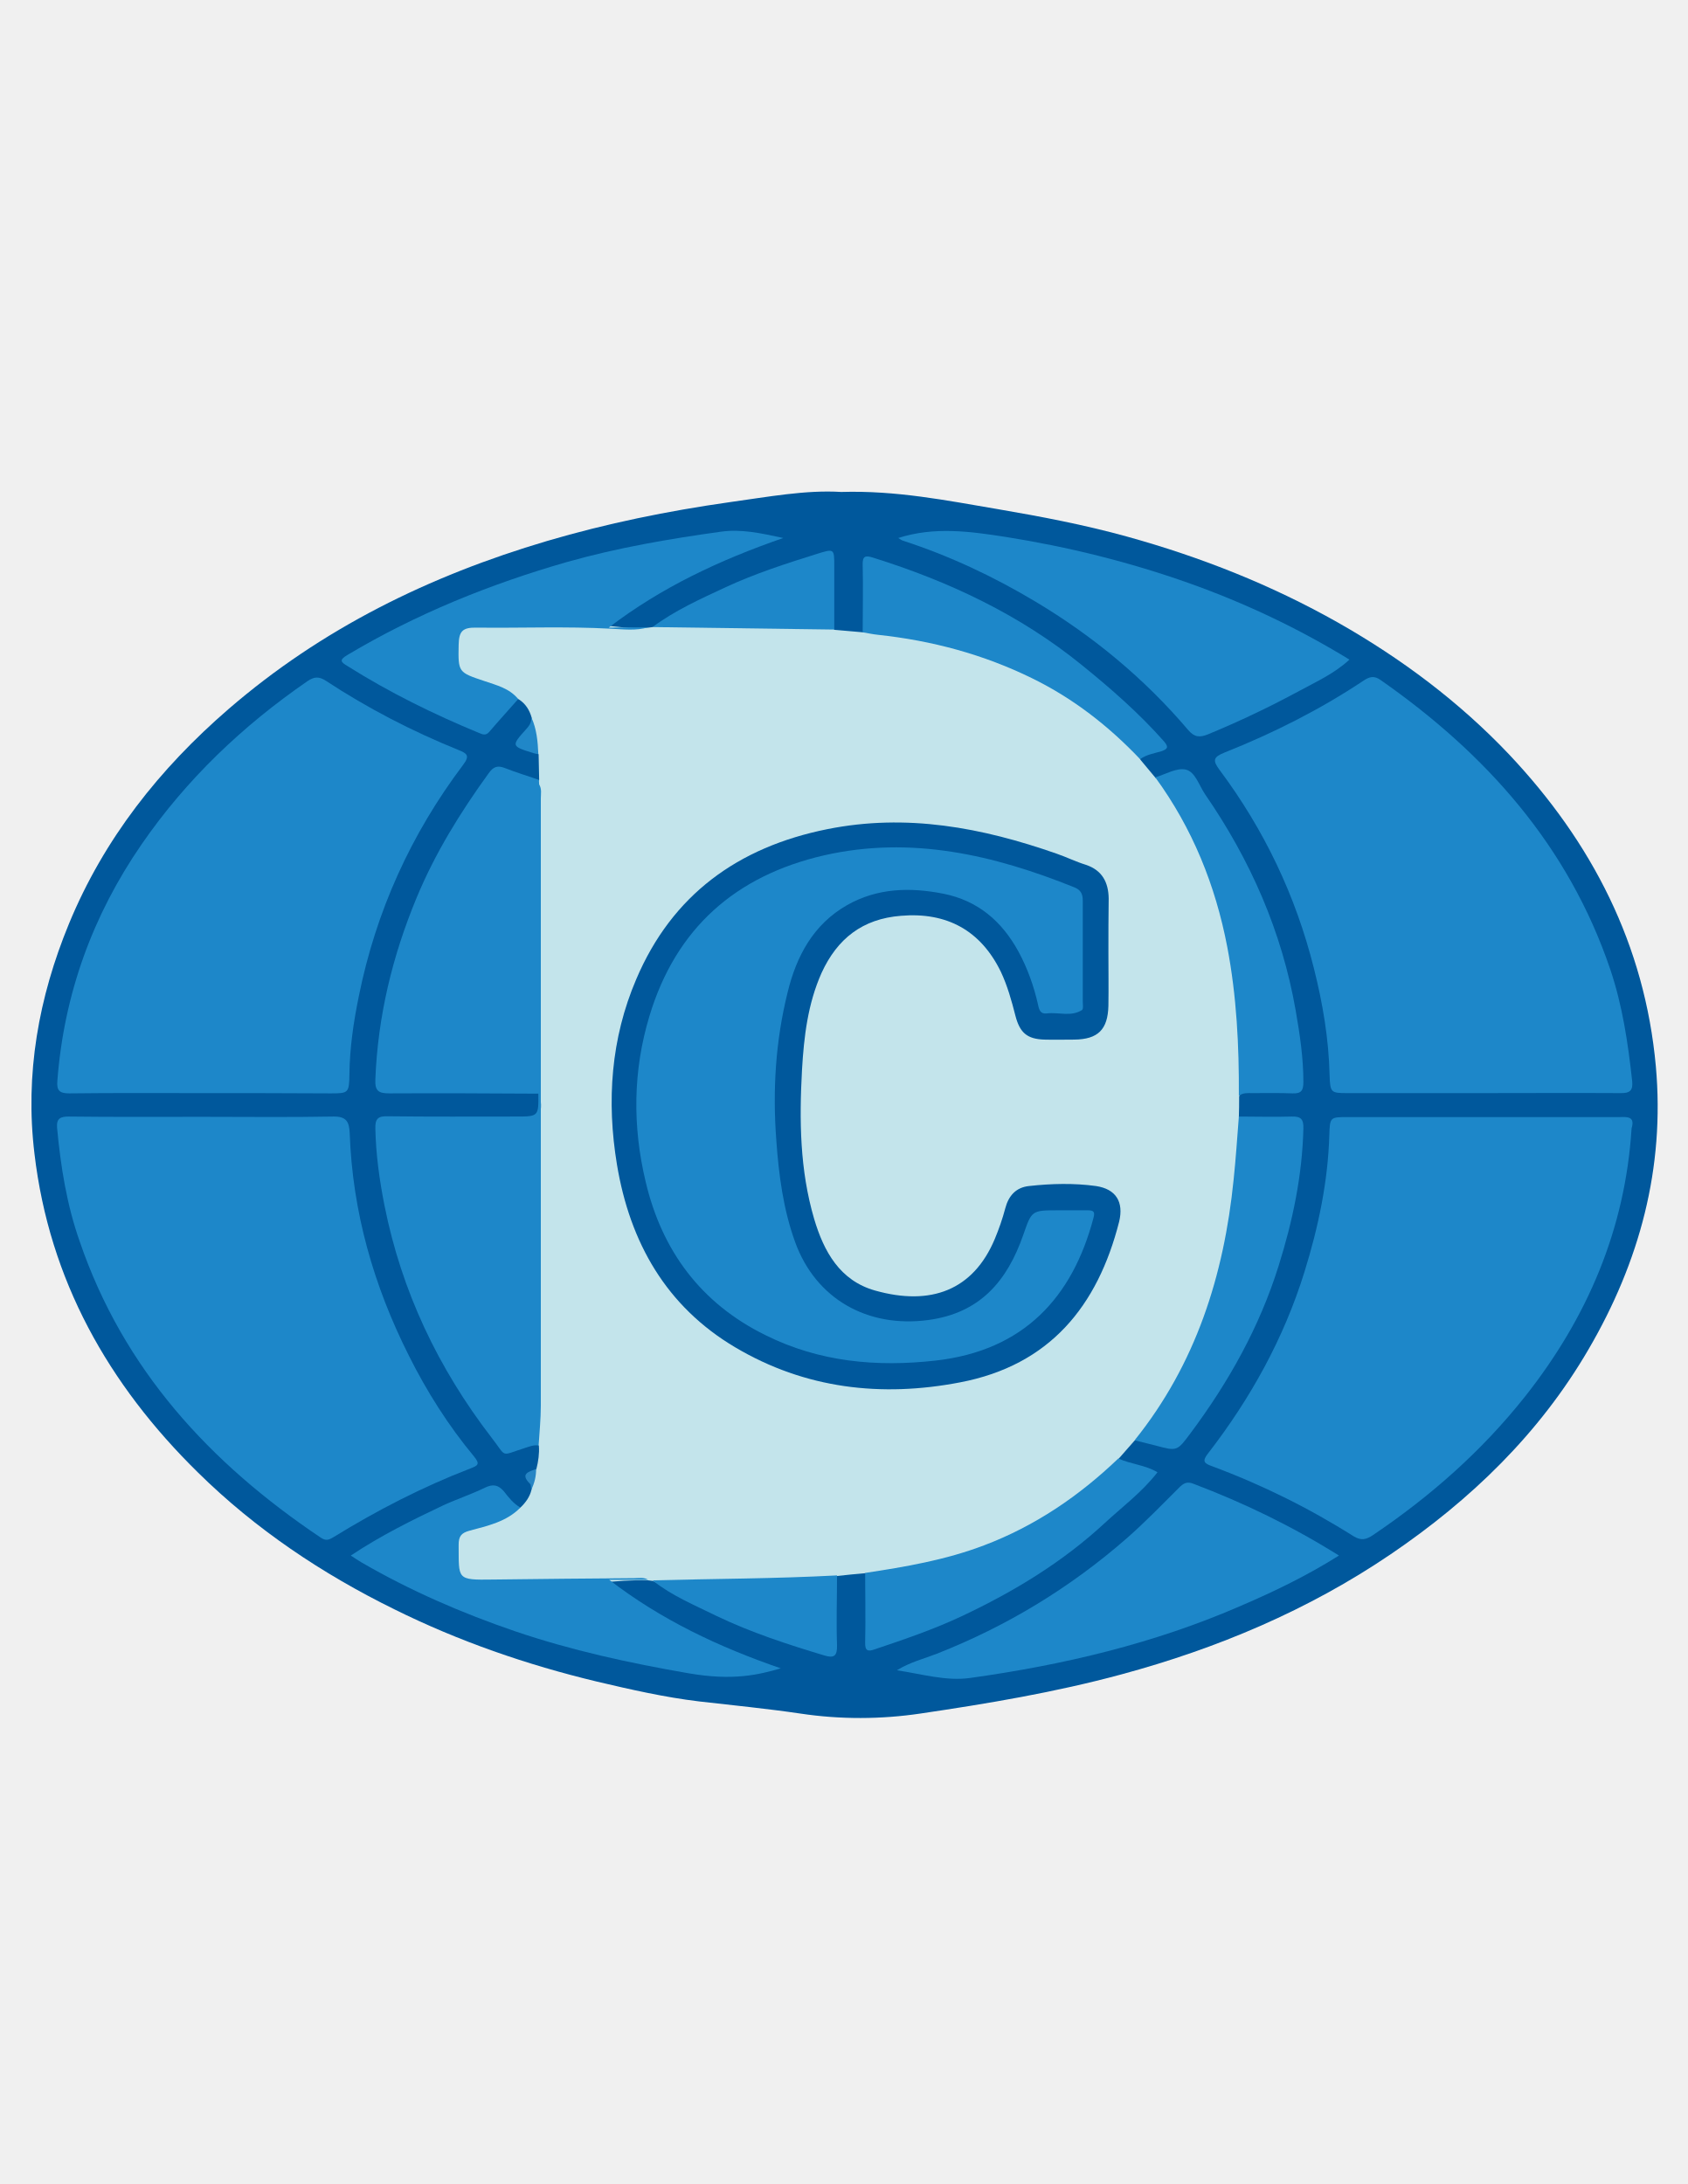
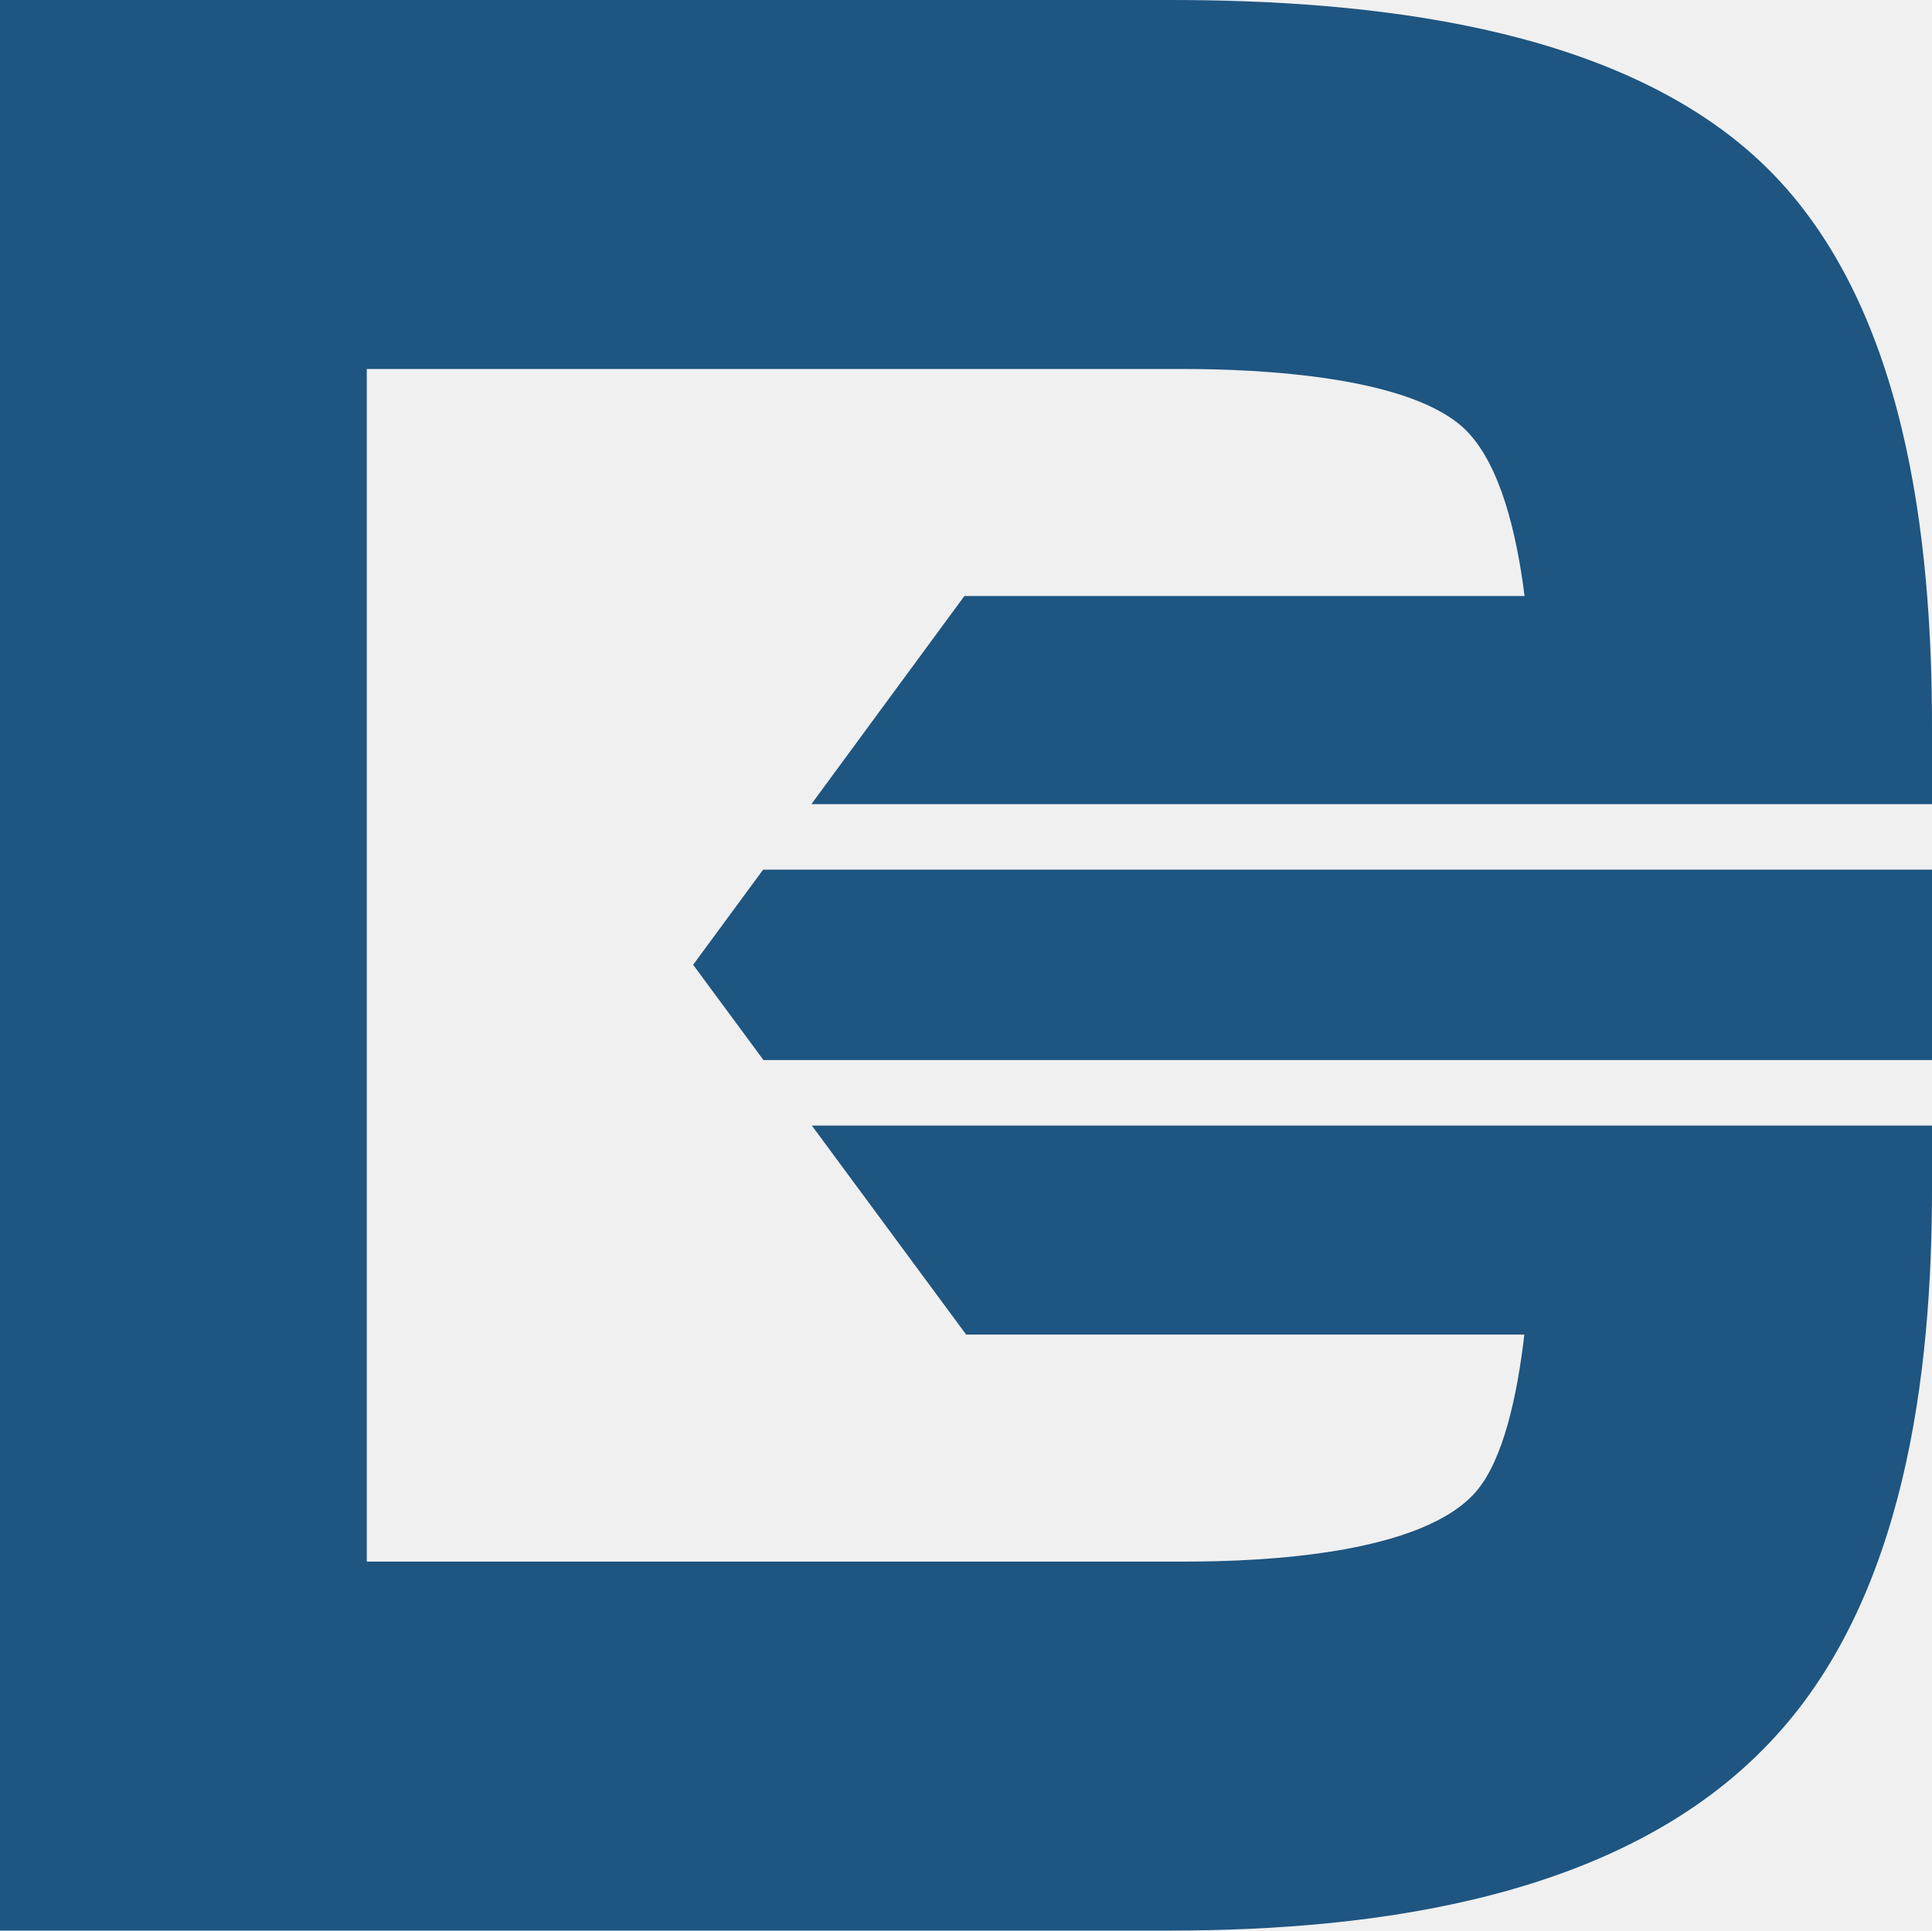
- <svg xmlns="http://www.w3.org/2000/svg" version="1.1" id="Layer_1" x="0px" y="0px" viewBox="0 0 612 792" enable-background="new 0 0 612 792" xml:space="preserve">
-   <g display="none">
-     <path display="inline" fill="#00589C" d="M603.4,399.3c0,0.6,0,1.3,0,1.9c-0.8,2.5-0.8,5,0,7.5c0,1.3,0,2.5,0,3.8   c-1.4,8-0.8,16.1-2.4,24.1c-5.3,25.7-16.5,48.7-31.7,69.8c-17,23.6-38.2,42.8-62.2,59c-18.1,12.3-37.6,22.2-58,30.3   c-24.1,9.6-48.9,16-74.3,20.9c-16.7,3.2-33.5,5.9-50.6,5.6c-0.8,0-1.6-0.1-2.2,0.5c-2.8,0-5.6,0-8.4,0c-3.1-0.8-6.3-0.8-9.4,0   c-0.3,0-0.6,0-0.9,0c-9-1-18-1.2-26.9-1.8c-20.8-1.4-41.1-5.4-61.3-10.3c-17.7-4.3-34.9-9.9-51.6-16.9   c-14.7-6.1-28.9-13.2-42.4-21.8c-11.4-7.2-22.4-14.7-32.8-23.3c-21.2-17.6-38.9-38.2-52.7-62.2c-9-15.8-15.2-32.5-18.9-50.2   c-1.6-7.4-0.9-15.2-2.3-22.7c0-0.6,0-1.3,0-1.9c1-2.2,0.2-4.4,0.5-6.6c-0.2-2.5,0.5-5-0.5-7.4c0-2.8,0-5.6,0-8.4   c1.3-7.8,0.7-15.8,2.3-23.6c4.1-19.9,11.6-38.5,22.1-55.9C50,291.2,63.7,275,79.4,260.6c11.2-10.2,23.2-19.3,36-27.6   c21.5-14,44.4-24.7,68.6-33c20.2-7,40.9-12.4,62.1-16.1c18.3-3.1,36.6-5.8,55.3-5.6c5.1,0,10.1,0,15.1,0   c22.9-0.3,45.3,3.6,67.6,8.1c24.1,4.9,47.6,11.8,70.3,21.2c14.1,5.9,28,12.4,41,20.5c21.5,13.4,41.5,28.9,58.5,47.8   c23.2,25.7,40.2,54.8,47.1,89.1c1.7,8.2,1.8,16.7,1.9,25.1C603.2,393.2,602.4,396.3,603.4,399.3z" />
-     <path display="inline" fill="#FFFFFF" d="M196.2,399.9c0-40.5-0.1-81,0.1-121.4c0-5-1.5-5.9-6-5.8c-8.4,0.4-16.9-0.1-25.3,0.2   c-3.4,0.1-4.3-1-4.1-4.2c0.2-5.8,0.2-11.6,0-17.3c-0.1-2.7,0.5-3.9,3.6-3.9c48.6,0.1,97.2-0.1,145.8,0.3c20.8,0.2,41.4,3.5,61,11.1   c37.6,14.5,62.6,41.2,74.2,79.5c12.4,41.1,12.5,82.7-0.3,123.7c-14.6,46.7-47.4,74.2-94.6,85.4c-16.5,3.9-33.3,5.1-50.2,5   c-44.7,0-89.4-0.1-134.1,0.1c-4.2,0-5.8-0.9-5.5-5.3c0.4-5.4,0.2-10.9,0-16.4c-0.1-2.8,0.8-3.8,3.7-3.8c8.9,0.2,17.8-0.1,26.7,0.1   c3.8,0.1,5-0.9,4.9-4.9C196.1,481.5,196.2,440.7,196.2,399.9z" />
-     <path display="inline" fill="#1D87C9" d="M539.6,405c16.4,0,32.8,0.1,49.2-0.1c4.2-0.1,5.4,1.2,5,5.4   c-4.4,52.3-29.9,93.1-68.6,126.8c-8,7-16.6,13.3-25.3,19.3c-2.3,1.6-4.1,1.9-6.7,0.3c-16.2-10.2-33.2-18.7-51.1-25.4   c-4.4-1.6-2.7-3.3-0.9-5.6c17.6-23,30.4-48.3,37.5-76.5c3.1-12.5,5.2-25.1,5.8-37.9c0.3-6.4,0.4-6.4,6.9-6.4   C507.4,405,523.5,405,539.6,405z" />
-     <path display="inline" fill="#1D87C9" d="M539.5,396.3c-15.8,0-31.6,0-47.3,0c-7.3,0-7.3,0-7.7-7.5c-1.4-28-8.8-54.5-21.3-79.5   c-5.2-10.5-11.2-20.6-18.4-29.9c-2.8-3.6-2.1-4.8,2-6.4c17.5-6.9,34.2-15.4,49.9-25.7c2.1-1.4,3.9-2.2,6.3-0.5   c38.9,27.1,69.1,61.1,84,107.1c3.9,12.3,5.8,24.9,7,37.7c0.3,3.4-0.6,4.8-4.3,4.7C572.9,396.2,556.2,396.3,539.5,396.3z" />
-     <path display="inline" fill="#1D87C9" d="M76.8,405c15.6,0,31.2,0.1,46.9-0.1c4.3-0.1,5.8,1.3,6,5.5c1.7,37.6,13.7,71.8,34.4,103.1   c1.6,2.4,2.4,3.7-1.6,4.3c-8,1.3-11.4,4.5-10.7,12.6c0.8,9-2.6,13.6-10.6,16.8c-6,2.4-11.5,6.3-17.1,9.7c-2,1.2-3.5,1.2-5.5-0.1   c-38.6-26-69.2-58.7-85.4-103.2c-5.2-14.3-7.9-29.2-9.3-44.3c-0.3-3.8,1.4-4.4,4.6-4.4C44.6,405.1,60.7,405,76.8,405z" />
-     <path display="inline" fill="#1D87C9" d="M166.5,282.5c-4.3,7.2-8.5,14-12.3,20.9c-14.6,26.4-22.8,54.7-24.5,84.8   c-0.5,8-0.4,8-8.2,8c-30.8,0-61.6,0-92.4,0c-3.5,0-5.5-0.3-5.2-4.8c2.3-30.1,12-57.7,28.7-82.8c16.4-24.7,37.4-44.7,61.7-61.5   c2.4-1.6,4.2-1.9,6.7-0.2c8.5,5.8,17.6,10.8,26.8,15.4c2,1,3.5,2.1,3.7,4.8C152.5,280.1,153.3,280.8,166.5,282.5z" />
-     <path display="inline" fill="#1D87C9" d="M328,195.5c11.2-2.9,21.4-3,31.8-1.5c41,5.8,80.2,17.4,116.8,36.9   c4.1,2.2,8.1,4.7,12.2,6.9c2.1,1.2,3.1,2.1,0.4,3.8c-16,10.1-32.9,18.4-50.5,25.5c-2.5,1-3.7-0.2-5.2-1.8   c-19.9-23.1-43.7-41.4-70.9-55.2c-9.6-4.9-19.5-9.2-29.7-12.7C331.6,196.9,330.2,196.3,328,195.5z" />
-     <path display="inline" fill="#1D87C9" d="M487.6,564c-8.6,5.5-17.3,9.9-26.2,14c-34,15.9-69.9,25.1-106.9,30.1   c-8.5,1.1-17-1.3-25.5-2.6c0.1-1.7,1.4-1.6,2.3-1.9c25.1-8.8,48.4-21,69.4-37.4c10.4-8.1,20-17,28.9-26.6c1.8-2,3.5-2.7,6.1-1.6   c17.2,6.7,33.8,14.6,49.6,24.3C486,562.6,486.6,563.2,487.6,564z" />
-     <path display="inline" fill="#1D87C9" d="M186.9,338.9c0,17.3-0.1,34.7,0.1,52c0,4-1.2,5.5-5.3,5.4c-12.5-0.2-25-0.2-37.5,0   c-4.3,0.1-5.3-1.4-5.1-5.5c1.5-32,10.6-61.6,27-89.1c3.5-5.9,7.5-11.5,11.1-17.3c2.1-3.3,5.1-2.7,7.9-2.2c2.9,0.5,1.8,3.3,1.8,5.1   C187,304.6,186.9,321.8,186.9,338.9z" />
-     <path display="inline" fill="#1D87C9" d="M186.9,461.7c0,16.5,0,33.1-0.1,49.6c0,2.1,1.3,5.2-1.8,6c-3.3,0.8-6.5,0.7-9-2.9   c-14.2-20.6-25.2-42.6-31.2-67c-3.1-12.4-5.2-25-5.7-37.8c-0.1-3.5,1.1-4.6,4.5-4.6c13,0.1,25.9,0.2,38.9,0c3.6,0,4.5,1.4,4.4,4.7   C186.9,427,186.9,444.4,186.9,461.7z" />
-     <path display="inline" fill="#1D87C9" d="M285.2,605.1c-12.9,3.8-25.7,2.7-38.6,0.4c-35.5-6.2-69.5-16.7-101.5-33.2   c-4.8-2.5-9.5-5.2-15.1-8.3c6.8-4.6,13.2-8.2,19.8-11.4c1.6-0.8,2.2,0.3,2.6,1.7c1.5,5.7,5.8,7.3,11.1,7.3c13.3,0,26.5,0,39.8,0   c2.8,0,5.1,0.6,7.3,2.4c21.5,17.3,45.4,30.2,71.4,39.3c0.9,0.3,1.8,0.6,2.6,1C284.9,604.4,285,604.8,285.2,605.1z" />
-     <path display="inline" fill="#1D87C9" d="M286,193.8c-12.5,4.7-22.1,9.7-28.8,13.5c-15.2,8.7-35.3,20.3-42.6,26.1   c-4.2,3.3-8.2,4.9-13.6,4.7c-11.5-0.4-23.1-0.1-34.7-0.1c-10.3,0-13.3,2.5-14.7,12.7c-0.5,3.5-2,2.9-4,1.8   c-6.1-3.5-12.1-7.1-18.3-10.5c-3.1-1.7-2.9-2.8,0.1-4.6c16.9-10,34.5-18.2,52.9-25c52.6-19.3,59.9-18.9,82.3-19.4   C273.6,192.9,281,193.4,286,193.8z" />
-     <path display="inline" fill="#1D87C9" d="M317.9,202c4.5,1.5,9.1,3,13.7,4.6c36,12.5,66.3,33.6,92.1,61.5c2.6,2.8,2.2,3.6-1.2,4.9   c-4.2,1.7-7.4,1.4-11-1.6c-21.7-18-47.4-26.6-74.9-30.6c-5.9-0.9-11.8-1.4-17.7-1.9c-2.7-0.2-3.4-1.5-3.4-3.9c0.1-10,0-20,0-30   C315.6,203.6,315.2,201.7,317.9,202z" />
-     <path display="inline" fill="#1D87C9" d="M316.5,580c0-3.9,0-7.8,0-11.7c0-6.9,0-7,6.8-7.5c11.6-0.8,22.9-3,34.1-5.7   c18.1-4.5,34.8-11.9,49.8-23c2.9-2.2,11.3-1.6,13.8,0.9c1.7,1.7-0.3,2.5-1.1,3.3c-9.7,9.9-20,19.3-31.2,27.6   c-20.6,15.3-43.6,26-68,33.7c-3.3,1-4.5,0.7-4.3-3.1C316.7,589.7,316.5,584.8,316.5,580z" />
-     <path display="inline" fill="#1D87C9" d="M222.6,561.9c2.7-0.1,4.1-0.2,5.4-0.2c24.2,0,48.4,0.1,72.6-0.1c4.3,0,5.7,1.2,5.6,5.5   c-0.3,9.4-0.1,18.7-0.1,28.1c0,5.9-0.1,6.1-5.7,4.5c-18.8-5.5-36.9-12.6-54-22.2C238.5,573,231,568,222.6,561.9z" />
-     <path display="inline" fill="#1D87C9" d="M223.7,238.1c9.5-7.6,18.8-12.9,28.2-18c15-8.1,31-14,47.3-18.9c5.9-1.8,6-1.6,6,4.4   c0,9.4,0,18.7,0,28.1c0,2.7-0.4,4.4-3.8,4.4C276,238,250.6,238.1,223.7,238.1z" />
-     <path display="inline" fill="#1D87C9" d="M474.9,412.7c-2.2,28-9.5,54.6-23.1,79.3c-5.9,10.7-12.3,21-19.9,30.6   c-2.6,3.3-8.9,3.8-11.8,0.9c-1.7-1.7,0.3-2.5,1.1-3.3c6.1-6.1,11.4-12.8,16.2-19.9c13.2-19.7,19.8-41.8,23.6-65   c1.4-8.5,2-17,2.3-25.6c0.3-6.4,4.7-4.3,8-4.6c4.3-0.4,3.6,2.7,3.6,5.3C474.9,411.1,474.9,411.9,474.9,412.7z" />
-     <path display="inline" fill="#1D87C9" d="M474.9,388.5c0,0.5,0,0.9,0,1.4c0.1,5.9-3.9,8.4-9.6,6.2c-2-0.8-1.6-2.4-1.7-3.9   c-1.1-16.5-2.8-32.9-7-49c-5.8-21.8-15.4-41.5-30.6-58.3c-2.3-2.5-2-3.4,1.2-4.7c4.2-1.8,6.5-0.8,9.1,3   c15,21.4,26.8,44.3,33.2,69.8C472.3,364.7,474.2,376.5,474.9,388.5z" />
-     <path display="inline" fill="#00589C" d="M344.4,513.9c-22.2,0.2-42.6-2.6-61.8-10.8c-34-14.5-54.9-40.4-62.7-76.4   c-13.5-62,26.5-124.7,88.6-138c24.8-5.3,49.6-5.3,74.3,0.2c8.1,1.8,10.5,5.8,9.2,13.9c-1.8,10.6-3.4,21.3-5.2,31.9   c-1.3,7.7-5.8,10.6-13.4,8.6c-13.8-3.5-27.8-5.4-42.2-4.3c-22.6,1.7-37.2,13.7-44.2,34.6c-8.6,25.5-4,53.4,17.5,72.5   c11.6,10.3,25.6,13.7,40.7,14c14.6,0.3,28.9-2.1,43-5.6c8.2-2,14,2.8,13.3,11.2c-0.8,10.7-1.7,21.5-2.6,32.2   c-0.6,6.7-3,9.4-9.5,10.8c-5.6,1.2-11.3,2.3-17,3.2C362.7,513.2,352.9,514.1,344.4,513.9z" />
-     <path display="inline" fill="#1D87C9" d="M344.8,504.4c-23.9,0.3-45.6-2.4-65.4-13c-31.1-16.6-48.6-42.7-52.2-77.8   c-3.6-35.5,8.4-65.3,33.8-90c17.3-16.8,38.5-25.3,62-28.3c18.4-2.4,36.7-1.8,55,1.7c4.1,0.8,5.4,2.3,4.6,6.6   c-1.7,8.7-3.1,17.5-4.3,26.3c-0.5,4-1.9,4.9-5.8,3.8c-15-4-30.3-5.7-45.9-3.7c-25.3,3.4-41.6,18-48.8,42   c-8.9,29.8-3.9,56.9,19,79.3c11.2,11,25.2,15.7,40.6,17.3c17.2,1.7,33.9-0.9,50.5-5c3.4-0.8,4.7-0.2,4.4,3.4   c-0.9,9.3-1.8,18.6-2.3,28c-0.2,3.7-2,4.7-5.1,5.3C371,503,357.2,505,344.8,504.4z" />
-   </g>
-   <g>
-     <path fill="#00589C" d="M305,178.4c20-0.6,38.3,3.1,56.6,6.2c15.8,2.7,31.6,5.7,47.1,10c26.7,7.4,52.3,17.5,76.5,31.2   c22.9,13,43.9,28.7,62,47.8c30,31.8,49.2,69,53.2,113.1c3.3,36.9-5.9,70.9-24.4,102.6c-17.8,30.6-42.7,54.6-71.7,74.3   c-29.9,20.3-62.9,34.2-97.7,43.6c-24,6.5-48.5,10.6-72.9,14.2c-14.2,2.1-28.9,2.2-43.5,0c-12.2-1.8-24.5-3-36.7-4.4   c-12.5-1.5-24.8-4.3-37.1-7.2c-25.4-6.1-50-14.6-73.4-26.2c-26.2-12.9-50.3-29-71.2-49.6c-32.5-31.9-53.9-69.8-59.3-115.6   c-3.5-28.9,1.5-56.7,12.5-83.4c12.7-30.8,32.8-56.2,57.9-77.9c33.8-29.2,72.8-48.3,115.4-60.9c21.7-6.4,43.8-10.9,66.3-14.1   C278.4,180.2,292.2,177.6,305,178.4z" />
-     <path fill="#C3E4EB" d="M188.7,546.7c1.9-1.8,3.4-3.9,4-6.4c0.7-2.5-0.3-5.4,1.8-7.6c0.7-2.8,1.1-5.6,0.9-8.4   c-1.5-1.7-1.6-3.8-1.3-5.8c1.3-9.2,0.7-18.4,0.7-27.7c0.1-24.6,0-49.2,0.1-73.7c0-4.4-0.2-8.7,0.9-13c1.1-4.6-0.7-9.3-0.7-14   c0-32.6,0-65.1,0-97.7c0-2.3,0.2-4.7-0.3-7c-0.1-1,0.1-1.9,0.7-2.6c-0.1-3.1-0.1-6.1-0.2-9.2c-2.7-4.1-1.9-8.8-2.5-13.3   c-0.8-2.8-2.2-5.1-4.7-6.7c-6.5-2.7-12.9-5.6-19.6-7.5c-0.5-0.1-0.9-0.4-1.2-0.7c-3.8-4.2-2.3-9.2-1.8-13.8   c0.4-3.5,3.3-5.3,6.7-5.4c14.5-0.3,29.2-0.9,43.6,0.3c6.4,0.5,12.8,1.7,19.3,1.1c0.5-0.1,1.1-0.1,1.6-0.2c2.6-1.3,5.4-1.4,8.2-1.5   c17.5-0.5,34.9,0.8,52.4,1c1.9,0,3.8,0.1,5.3,1.5c3.4,0.3,6.8,0.6,10.3,0.9c3.1-1.6,6.2-0.3,9.2,0.1c23.5,3.2,45.8,10.1,66,23   c8,5.1,14.9,11.3,21.9,17.6c1.6,1.5,2.8,3.3,3.5,5.5c1.8,2.2,3.7,4.4,5.5,6.6c3.3,1.6,4.9,4.8,6.7,7.7   c13.2,20.7,19.9,43.7,22.9,67.8c1.4,11.2,2.2,22.4,1.9,33.6c-0.1,2.2,0,4.4-1.2,6.4c0,2.5,0,5-0.1,7.5c1.4,1.8,1.2,3.8,1.1,5.8   c-1.8,26.9-6.2,53.3-17.1,78.2c-4.7,10.7-10.5,20.9-17.9,30.1c-1.1,1.4-2.3,2.5-3.9,3.2c-1.9,2.2-3.9,4.4-5.8,6.6   c0,2-1.4,3-2.7,4.2c-24.2,22.4-53.1,34.2-85.5,37.8c-1.3,0.1-2.5,0.3-3.6-0.5c-3.4,0.3-6.8,0.6-10.2,1c-3.8,2.2-8.2,2.2-12.3,2.2   c-15.5-0.2-30.9,1.1-46.4,1.1c-2.8,0-5.6-0.1-8.2-1.5c-0.5-0.1-1.1-0.1-1.6-0.2c-6-0.2-11.9,0.3-17.9,0.9   c-15.3,1.6-30.9,0.9-46.3,0.3c-2.7-0.1-4.7-2-5.4-4.6c-1-3.8-0.8-7.7-0.2-11.6c0.3-1.7,1.4-2.9,3-3.4   C175.3,552.5,181.9,549.3,188.7,546.7z" />
-     <path fill="#1D87C9" d="M591.6,409.2c-2.3,36.5-16,68.6-38.6,97.2c-15.7,19.8-34.3,36.2-55.2,50.3c-2.4,1.6-4.2,2.1-7,0.4   c-16.3-10.3-33.5-18.8-51.6-25.5c-2.7-1-3.3-1.8-1.2-4.5c15.4-19.9,27.5-41.7,35-65.9c5-16.1,8.5-32.6,9-49.5   c0.2-6.6,0.3-6.6,6.6-6.6c32.9,0,65.7,0,98.6,0C590.2,405,592.9,404.9,591.6,409.2z" />
-     <path fill="#1D87C9" d="M537.2,396.4c-16.3,0-32.6,0-48.8,0c-5.8,0-6.1-0.2-6.3-6.5c-0.3-13.2-2.5-26.1-5.7-38.8   c-6.6-26.3-18-50.2-34.2-71.9c-2.5-3.4-2.4-4.6,1.8-6.3c17.6-7,34.5-15.5,50.3-26c2.2-1.5,3.9-2,6.3-0.3   c38.2,26.7,68.1,60.1,83.3,105c4.4,13.1,6.4,26.6,7.9,40.3c0.4,3.6-0.8,4.6-4.4,4.5C570.7,396.3,554,396.4,537.2,396.4z" />
-     <path fill="#1D87C9" d="M73.4,405c15.8,0,31.6,0.2,47.4-0.1c4.9-0.1,5.8,2,6,6c1,28.6,8.7,55.4,21.5,80.8   c6.5,13,14.3,25.3,23.6,36.5c2.3,2.8,1.3,3.3-1.3,4.3c-17.4,6.7-33.9,15.2-49.8,25c-1.7,1-2.7,1.3-4.5,0.1   c-40.1-26.9-71.5-60.9-87.4-107.4C24.2,436.9,22,423,20.7,409c-0.3-3.5,1.3-4.1,4.3-4.1C41.1,405.1,57.2,405,73.4,405z" />
-     <path fill="#1D87C9" d="M73.4,396.4c-16.1,0-32.2-0.1-48.3,0.1c-3.6,0-4.6-1.1-4.3-4.6c2.4-31.4,12.8-60,30.6-85.8   c16.2-23.5,36.6-42.9,60.1-59.1c2.4-1.6,4.1-1.8,6.7-0.1c15.2,10,31.3,18.3,48.1,25.1c3,1.2,4.2,2,1.6,5.4   c-18.9,25.1-31.6,53.1-37.8,83.9c-1.9,9.3-3.3,18.7-3.4,28.3c-0.1,6.8-0.4,6.9-6.8,6.9C104.3,396.4,88.9,396.4,73.4,396.4z" />
-     <path fill="#1D87C9" d="M195.5,284.5c1,1.6,0.6,3.4,0.6,5c0,73.4,0,146.8,0,220.2c0,4.8-0.5,9.7-0.8,14.5c-1.8-0.3-3.4,0.4-5,0.9   c-9.2,2.9-6.3,3.6-12.1-3.8c-19.3-25.1-32.6-53-38.8-84.2c-1.8-9.1-3.1-18.4-3.3-27.8c-0.1-3.5,0.9-4.6,4.4-4.5   c15.5,0.2,31,0.1,46.4,0.1c8.4,0,8.4,0,8.3-8.4c-1.5-1.8-1.5-4.1-1.5-6.2c0-33.2,0-66.5,0-99.7   C193.9,288.5,193.7,286.2,195.5,284.5z" />
-     <path fill="#1D87C9" d="M195.5,284.5c0,37.4-0.1,74.7-0.2,112.1c-18-0.1-36-0.2-54-0.1c-4,0-5.4-0.8-5.2-5.1   c0.9-22.9,6.2-44.7,14.9-65.7c6.7-16.2,15.9-31.1,26.2-45.3c1.7-2.4,3.2-2.9,5.8-1.9c4.1,1.6,8.3,2.9,12.4,4.3   C195.4,283.3,195.5,283.9,195.5,284.5z" />
-     <path fill="#1D87C9" d="M325.7,195.1c13.1-4.2,26-2.4,38.9-0.4c22.7,3.6,44.9,9.1,66.6,16.8c20.2,7.2,39.5,16.3,58.1,27.7   c-5.4,5-11.8,7.9-17.9,11.2c-10.9,5.9-22,11.2-33.4,15.9c-3,1.2-4.9,1.1-7.2-1.6c-15.8-18.6-34.4-34-55.3-46.5   c-15.2-9.1-31.1-16.6-48-22.1C326.8,195.9,326.4,195.5,325.7,195.1z" />
-     <path fill="#1D87C9" d="M485.5,564.1c-11.6,7.3-23.4,13-35.5,18.2c-31.4,13.7-64.5,21.5-98.3,26.2c-8.6,1.2-17.3-1.4-26.5-2.8   c4.9-3,9.9-4.2,14.5-6c25.4-10,48.3-23.9,68.9-41.9c6.6-5.8,12.7-12.1,18.9-18.3c1.6-1.6,2.9-2.4,5.3-1.4   C451,545,468.4,553.4,485.5,564.1z" />
-     <path fill="#1D87C9" d="M235,227.5c-4.4,1.3-9,0.7-13.5,0.5c-16.2-0.9-32.5-0.2-48.7-0.4c-5.1-0.1-6.4,1.3-6.5,6.3   c-0.2,10-0.1,9.9,9.4,13.1c4.4,1.5,9,2.6,12.2,6.5c-3.5,4-7.1,7.9-10.5,11.9c-1.2,1.4-2.3,1-3.7,0.4c-16.5-6.8-32.5-14.7-47.6-24.2   c-2.5-1.5-3.3-2.2-0.1-4.1c25-14.9,51.7-25.7,79.6-33.7c18.4-5.2,37.1-8.4,55.9-11c7.2-1,14.2,0.5,22.5,2.3   c-23.1,8-44.2,17.9-63.3,32.5C225.5,227.5,230.3,227.5,235,227.5z" />
-     <path fill="#1D87C9" d="M188.7,546.7c-5.1,5.2-11.9,6.6-18.5,8.4c-3,0.8-3.9,2.1-3.9,5.1c0.1,12.6-0.9,12.8,12.5,12.6   c17.1-0.2,34.1-0.4,51.2-0.5c1.7,0,3.5-0.4,5,0.6c-4.7,0-9.4,0-14.1,0c18.8,14.5,39.8,24.4,62.2,32.1c-7.9,2.3-17.2,4.6-33.4,1.8   c-21.4-3.7-42.6-8.3-63.1-15.3c-19.3-6.6-37.9-14.7-55.5-24.9c-1.2-0.7-2.4-1.5-3.9-2.5c10.8-7.2,22.1-12.8,33.5-18.2   c5-2.3,10.2-4,15.1-6.4c2.9-1.4,4.8-1.1,6.9,1.3C184.4,543,186.2,545.3,188.7,546.7z" />
-     <path fill="#1D87C9" d="M411.4,522.3c22.2-27.6,32.4-59.8,35.9-94.5c0.8-7.6,1.3-15.2,1.9-22.9c6.4,0,12.8,0.2,19.2,0   c3.3-0.1,4.3,1,4.2,4.3c-0.4,17.1-3.9,33.7-9,49.9c-6.9,22.1-18.1,42.1-31.9,60.6c-4.9,6.6-4.9,6.6-12.7,4.5   C416.5,523.6,413.9,522.9,411.4,522.3z" />
-     <path fill="#1D87C9" d="M313.7,570.4c14.6-2.2,29.2-4.7,43.1-10c18.5-7,34.5-17.9,48.7-31.5c4.5,2.1,9.7,2.3,14.2,5   c-5.6,7.2-12.6,12.4-19,18.3c-15.4,14.3-33.1,25-52,33.9c-10.2,4.8-20.8,8.4-31.5,12c-2.5,0.9-3.6,0.6-3.5-2.5   C313.9,587.3,313.7,578.8,313.7,570.4z" />
-     <path fill="#1D87C9" d="M449.2,397.4c0.1-18.1-0.8-36.2-4.2-54c-4.3-22.4-12.6-43-26.1-61.5c3.7-1.1,7.8-3.6,11.1-2.8   c3.4,0.8,4.8,5.8,7,9c16.4,23.8,27.8,49.7,32.8,78.3c1.5,8.6,2.8,17.2,2.8,26c0,3.1-0.8,4.2-3.9,4.1c-4.8-0.2-9.7-0.1-14.5-0.1   C452.4,396.4,450.7,396.2,449.2,397.4z" />
-     <path fill="#1D87C9" d="M413.4,275.3c-11.4-12-24.2-22-39.1-29.3c-17.7-8.7-36.4-13.7-56-15.8c-1.9-0.2-3.7-0.6-5.5-0.9   c0-8.1,0.2-16.3,0-24.4c-0.1-3.2,0.9-3.6,3.7-2.7c27.5,8.6,53.3,20.7,75.8,39c10.5,8.5,20.8,17.5,29.8,27.7c1.9,2.2,1,2.8-0.9,3.5   C418.6,273.2,415.7,273.6,413.4,275.3z" />
-     <path fill="#1D87C9" d="M236.6,573.1c22.3-0.6,44.6-0.6,66.9-1.8c0,8.4-0.3,16.9,0,25.3c0.1,4-1.1,4.8-4.7,3.7   c-13.3-4-26.5-8.3-39-14.3C251.9,582.1,243.6,578.7,236.6,573.1z" />
-     <path fill="#1D87C9" d="M302.5,228.3c-22-0.3-43.9-0.6-65.9-0.9c8.2-6.1,17.4-10.2,26.6-14.5c10.6-4.9,21.7-8.5,32.9-12   c6.4-2,6.4-2,6.4,4.4C302.5,213,302.5,220.6,302.5,228.3z" />
-     <path fill="#2087C8" d="M192.7,260.2c1.9,4.2,2.3,8.7,2.5,13.3c-0.6-0.1-1.2-0.2-1.8-0.4c-8.1-2.5-8.1-2.6-2.5-8.8   C192,263.1,192.7,261.9,192.7,260.2z" />
-     <path fill="#2785C4" d="M194.4,532.7c0,2.7-0.6,5.2-1.8,7.6c-0.1-0.7,0-1.8-0.4-2.2C188.4,534.4,191.8,533.7,194.4,532.7z" />
-     <path fill="#00589C" d="M401.9,345.4c0,6.4,0.1,12.8,0,19.3c-0.2,8.7-3.8,12.2-12.4,12.3c-3.6,0-7.2,0.1-10.8,0   c-6.3-0.2-8.9-2.5-10.5-8.6c-1.4-5.5-2.9-10.9-5.3-16c-7.3-15-19.6-21.7-36.2-20.3c-14,1.1-23.1,8.3-28.8,20.7   c-5,11.2-6.4,23.1-7.1,35.2c-1,18.2-0.8,36.3,4.4,54c3.5,11.8,9.3,22.4,22.1,26c20.2,5.7,35.6-0.1,43.4-18.7   c1.5-3.6,2.8-7.3,3.8-11.1c1.2-4.6,3.9-7.6,8.6-8.1c8.1-0.9,16.3-1.1,24.3,0c7.3,1.1,10.1,5.8,8.4,12.9   c-7.8,30.7-25.2,52.1-57.7,58.3c-28.6,5.5-56.2,2.3-81.5-12.7c-25-14.8-38.2-38-42.9-66.3c-3.8-23-2.2-45.7,7-67.2   c13-30.6,36.9-47.9,69.2-54.4c28.8-5.8,56.2-0.6,83.3,8.9c3.5,1.2,6.9,2.9,10.5,4c6,2,8.2,6.4,8.3,12.2   C401.9,332.2,401.9,338.8,401.9,345.4z" />
-     <path fill="#1D87C9" d="M392.6,345.2c0,6,0,11.9,0,17.9c0,1.1,0.3,2.8-0.3,3.2c-4,2.5-8.4,0.7-12.7,1.2c-2.3,0.3-2.8-1.2-3.2-3.1   c-1.5-6.7-3.8-13.2-7.1-19.3c-6-11-14.7-18.5-27.2-21c-12.1-2.4-23.9-2.1-34.9,4.1c-12.3,7-18.4,18.5-21.6,31.6   c-4.4,17.7-5.5,35.6-4.1,53.9c0.9,12.5,2.5,24.8,6.8,36.7c7.5,20.7,26.3,31.2,48.2,28.3c18.9-2.5,28.7-14.2,34.5-30.8   c3.1-8.9,3-9,12.6-9c3.6,0,7.2,0,10.8,0c2.1,0,2.7,0.5,2.1,2.7c-7.6,28.9-25.3,48.2-57.3,51.8c-21.4,2.4-42.1,0.5-61.6-9.2   c-23.4-11.5-37.6-30.6-43.5-55.7c-4.8-20.1-4.6-40.3,1.4-60.1c9.6-31.8,31.2-50.8,63.2-58.2c31.6-7.2,61.6-0.2,90.9,11.6   c2.2,0.9,3,2.3,3,4.7C392.6,332.7,392.6,338.9,392.6,345.2z" />
-   </g>
+ <svg xmlns="http://www.w3.org/2000/svg" version="1.1" id="Layer_1" x="0px" y="0px" width="160.959px" height="160.859px" viewBox="0 0 160.959 160.859" enable-background="new 0 0 160.959 160.859" xml:space="preserve">
+   <path fill-rule="evenodd" clip-rule="evenodd" fill="#1E5581" d="M0,130.113v30.746h30.557h66.925  c17.381,0,37.74-2.789,49.916-15.626c11.396-11.912,13.562-30.949,13.562-46.242v-5.206H67.636l12.854,17.412h46.507  c-0.607,5.208-1.769,10.401-3.969,13.021c-4.471,5.295-17.771,5.896-24.21,5.896H30.557V30.745h68.04  c6.087,0,19.176,0.545,23.661,5.234c2.721,2.842,4.082,8.318,4.756,13.682H80.345L67.598,67.001h93.361v-6.379  c0-15.398-2.033-35.69-14.348-47.206C134.463,2.052,113.773,0,97.482,0H30.557H0v30.745V130.113L0,130.113z M63.606,88.325  l-5.859-7.938l5.83-7.927h97.382v15.865H63.606L63.606,88.325z" />
</svg>
